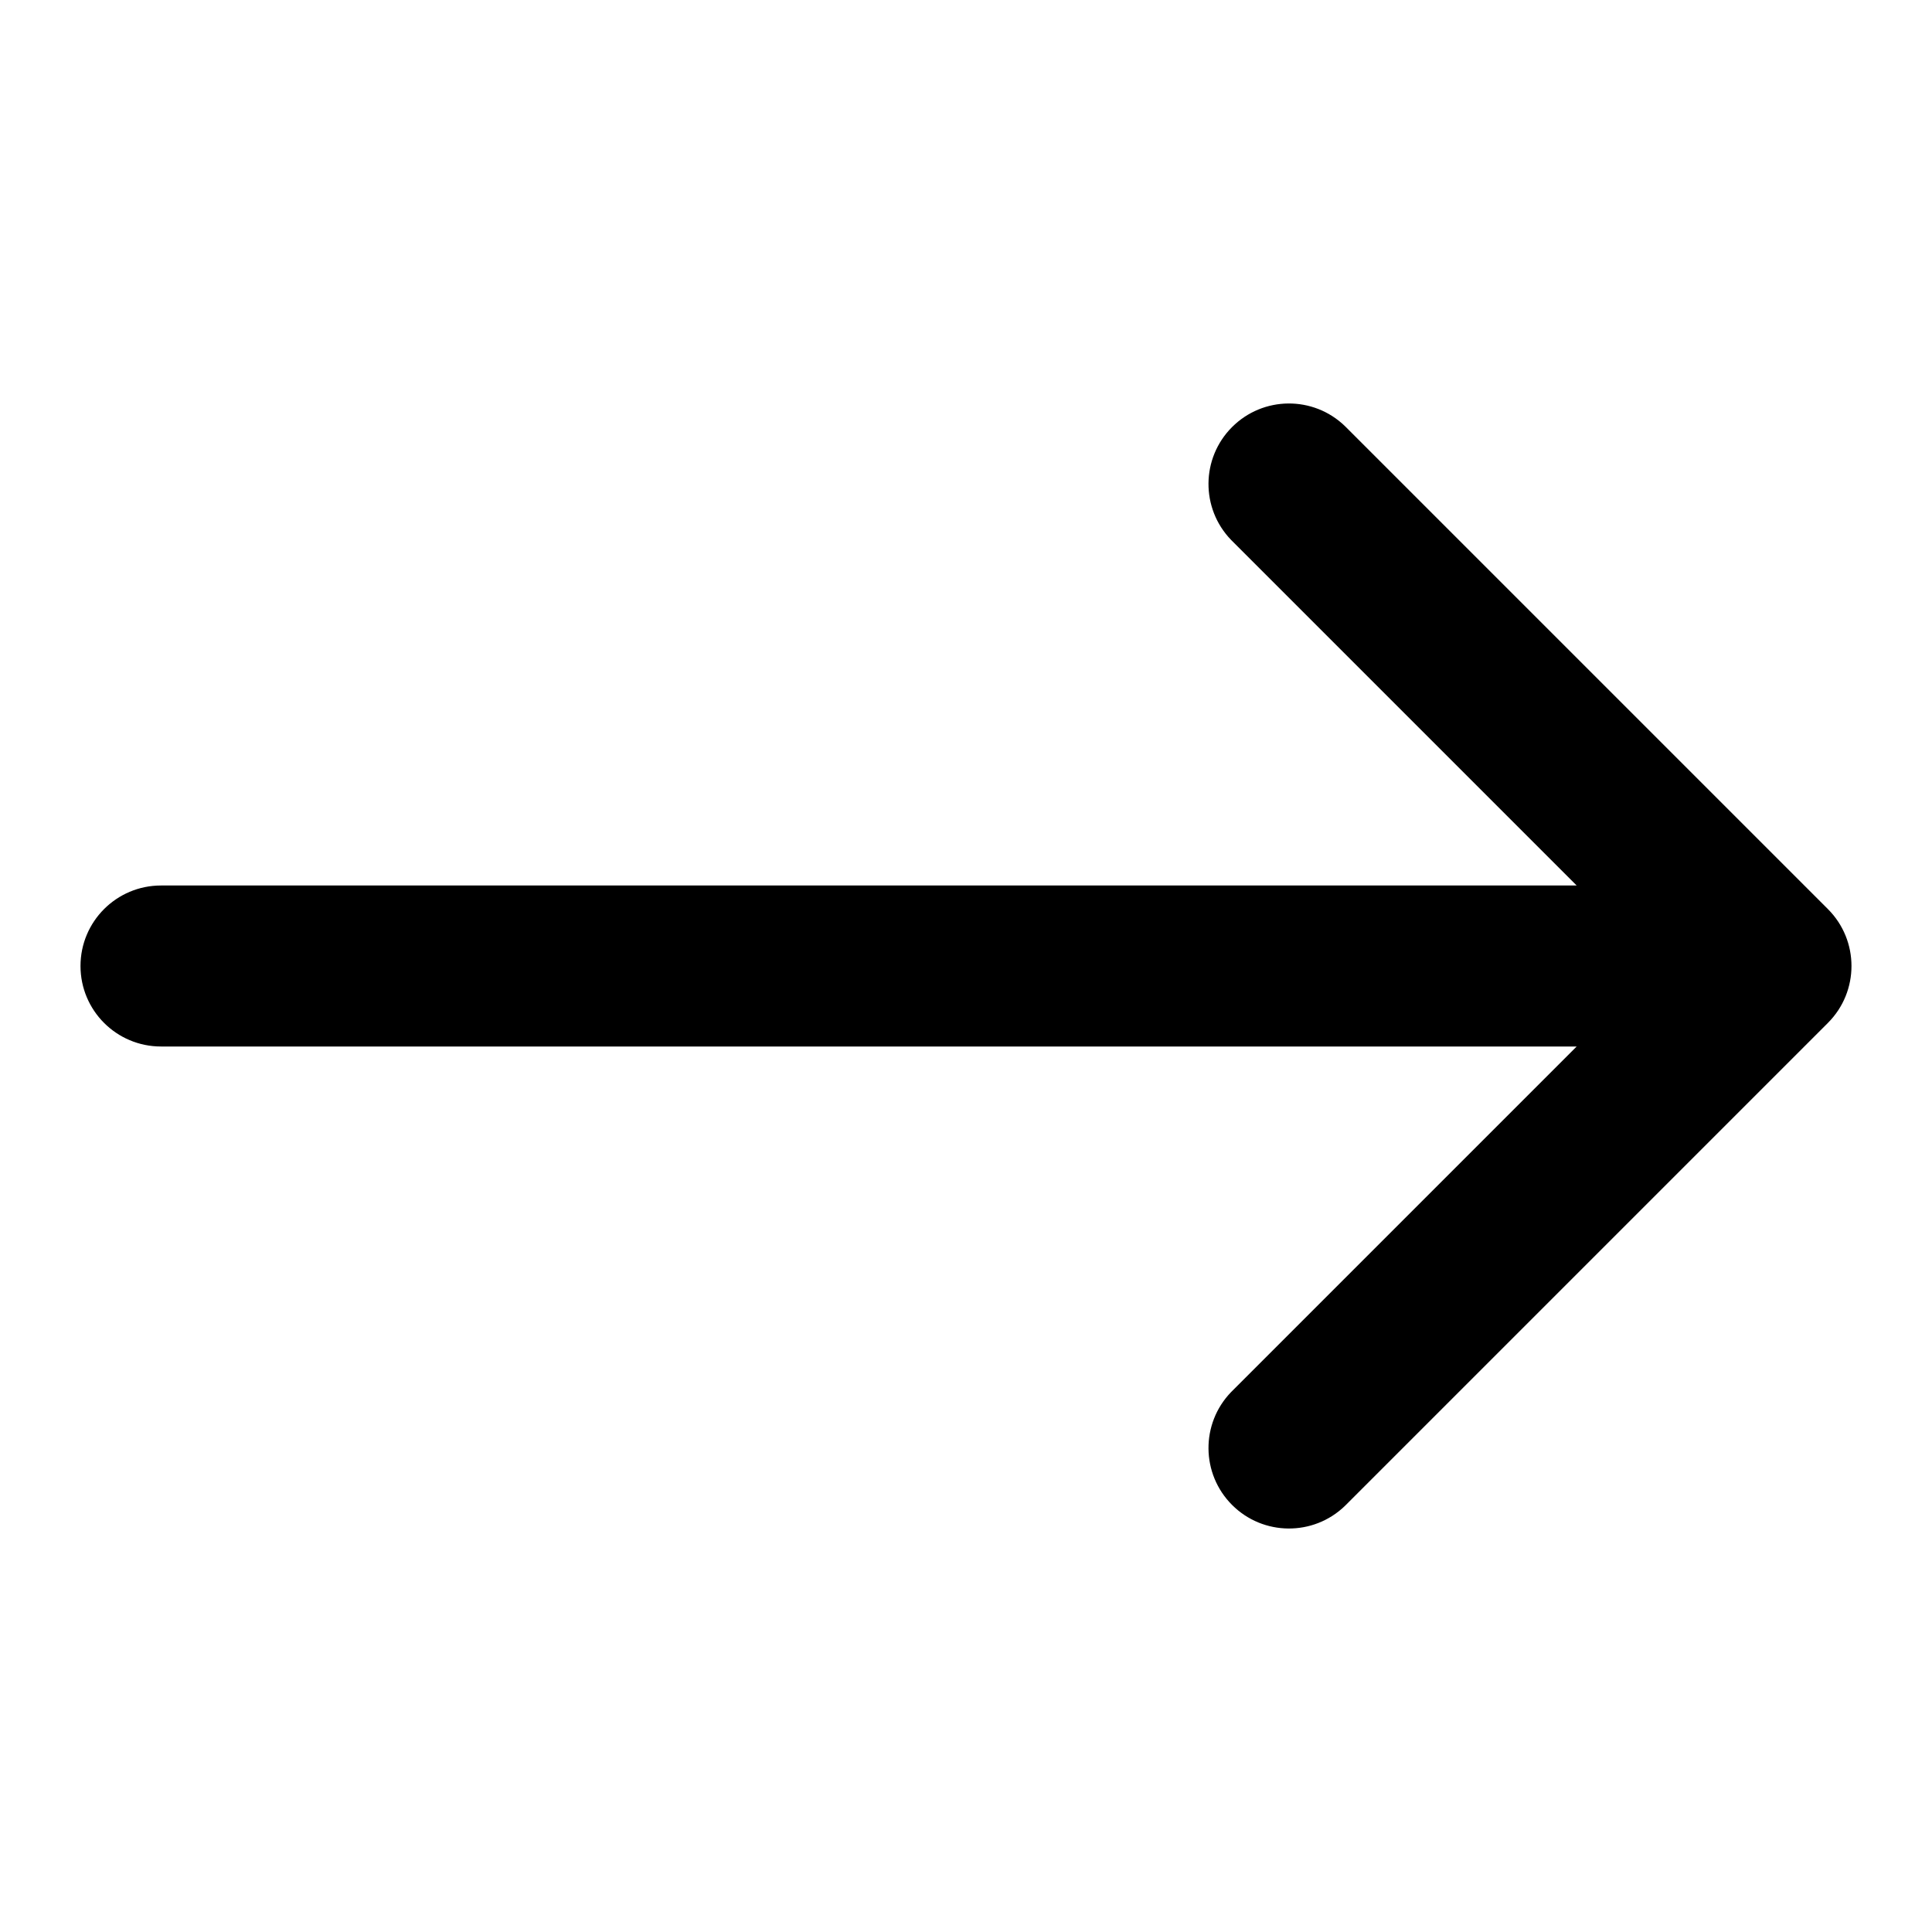
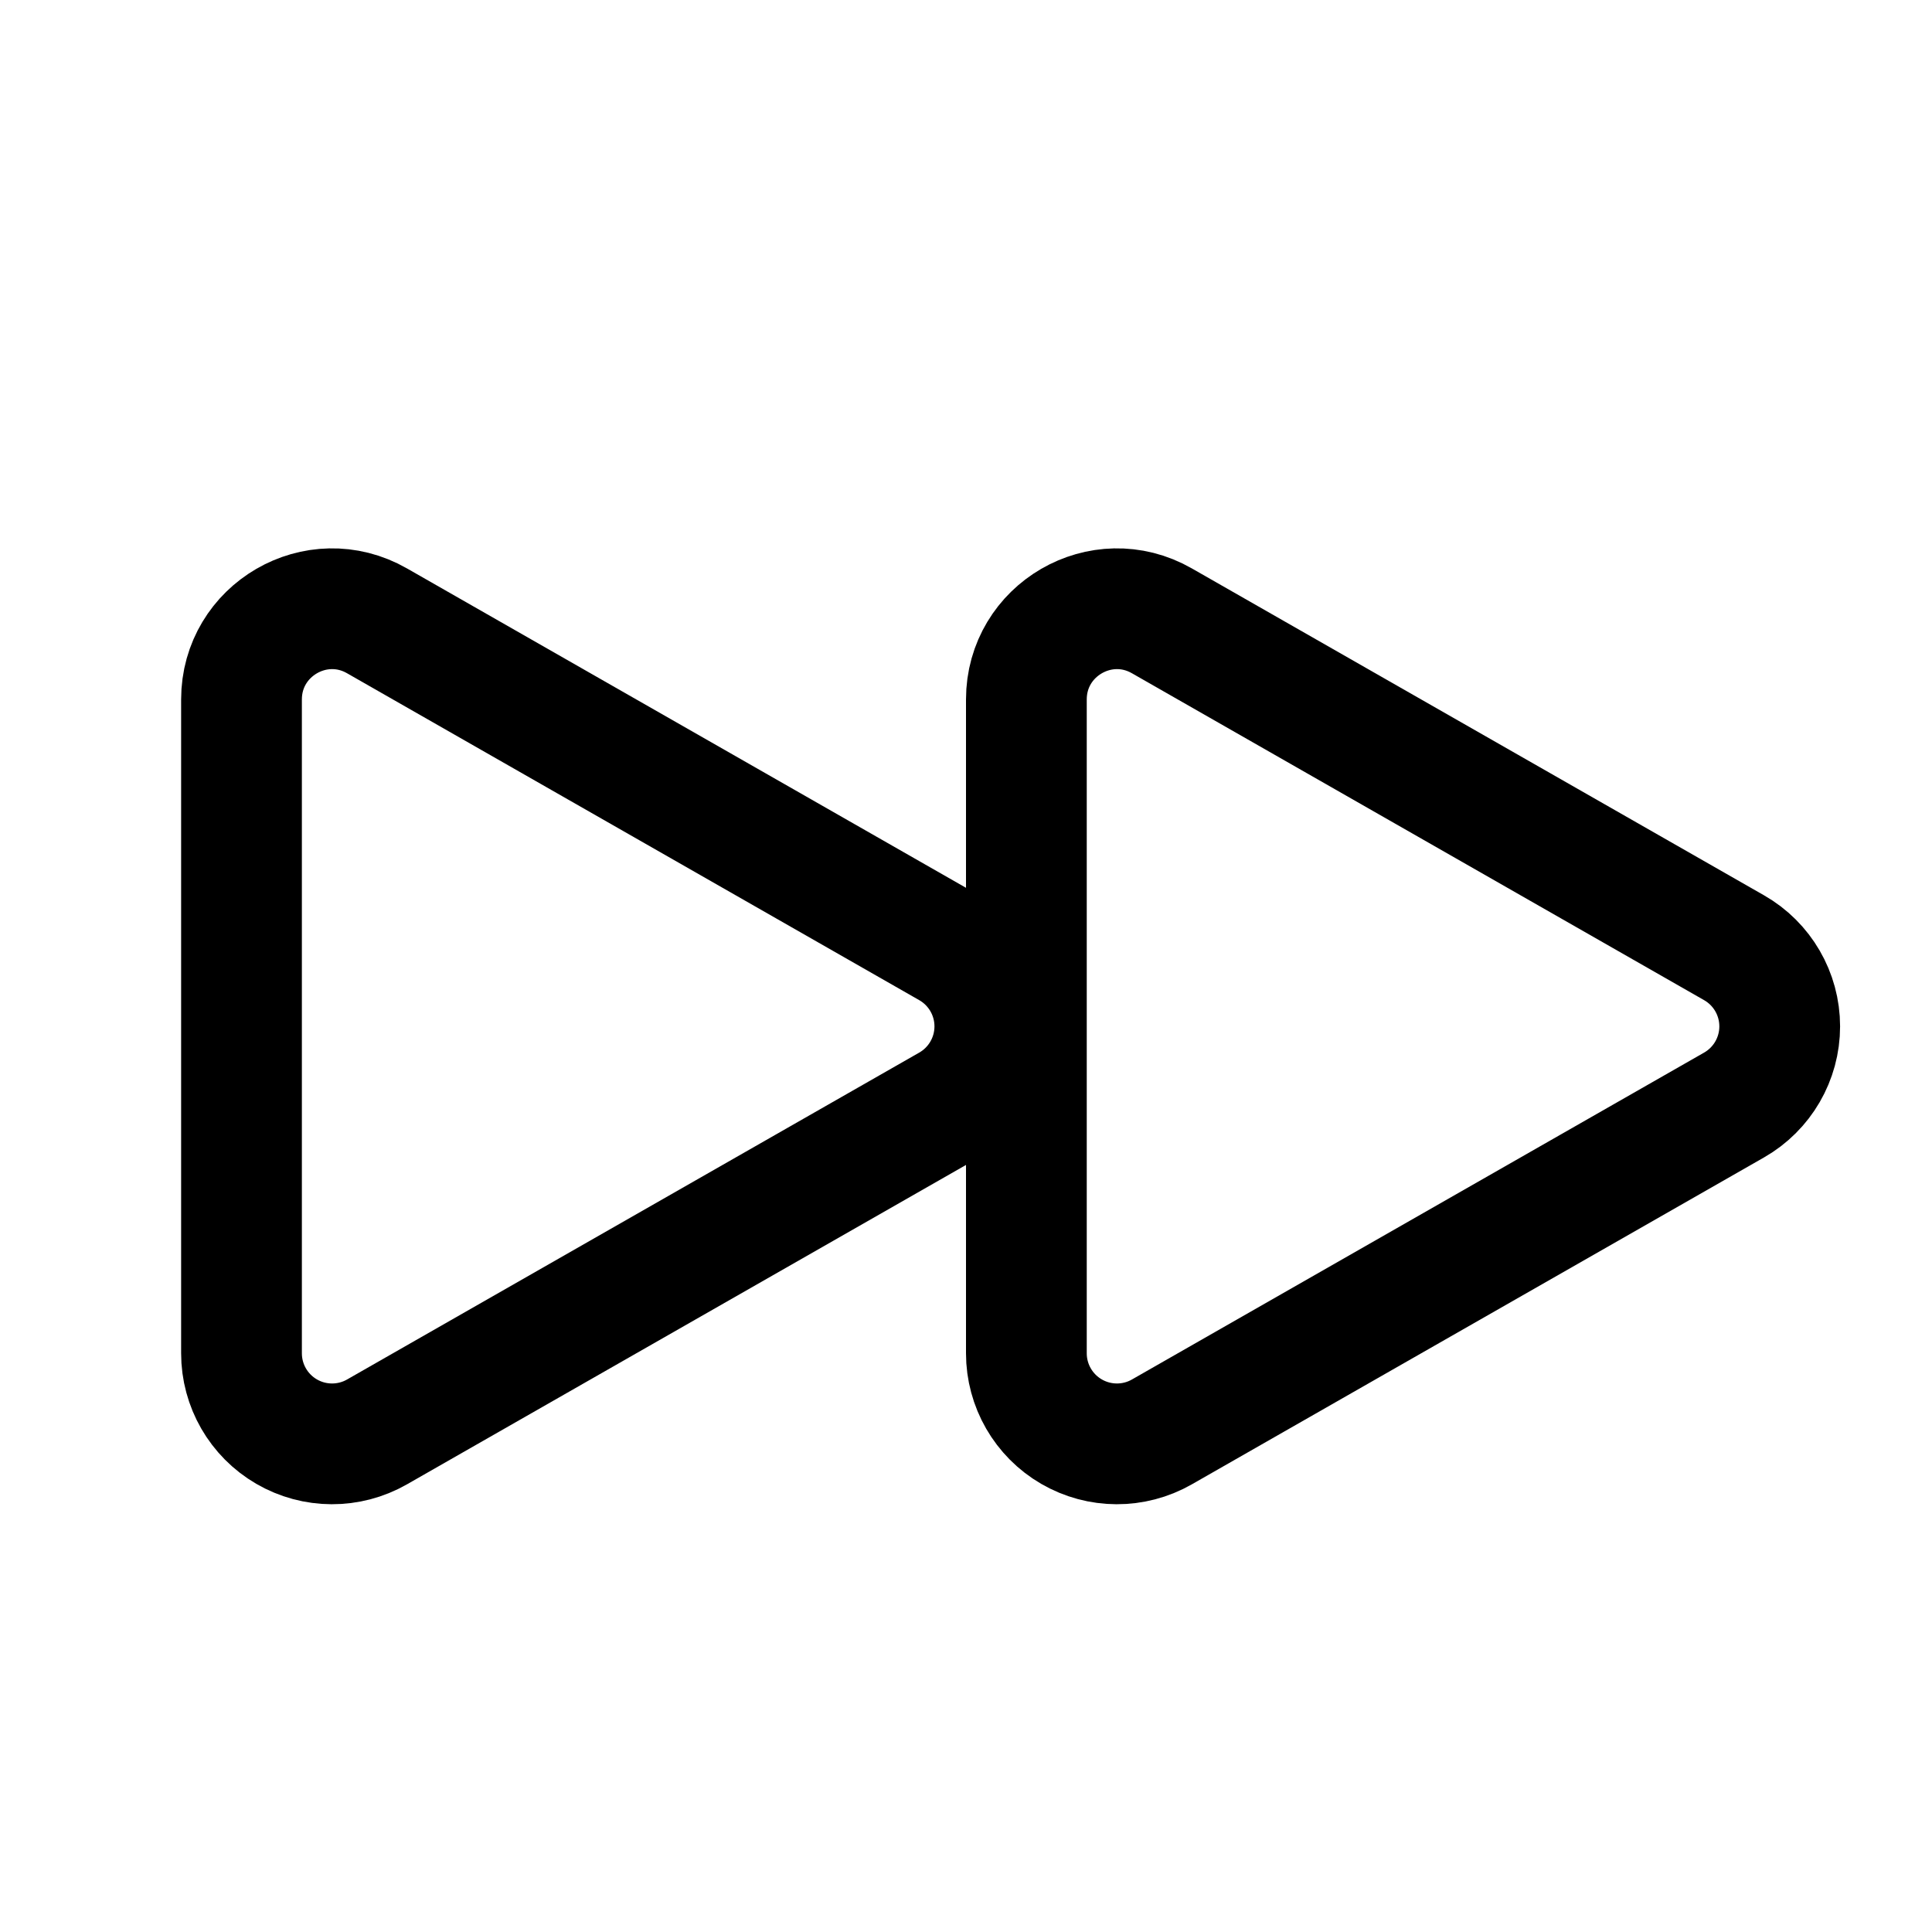
- <svg xmlns="http://www.w3.org/2000/svg" fill="currentColor" width="800px" height="800px" viewBox="0 0 24 24">
-   <path d="M16.707,18.707a1,1,0,0,1-1.414-1.414L19.586,13H2a1,1,0,0,1,0-2H19.586L15.293,6.707a1,1,0,0,1,1.414-1.414l6,6a1,1,0,0,1,0,1.414Z" />
+ <svg xmlns="http://www.w3.org/2000/svg" fill="none" viewBox="0 0 24 24" stroke-width="1.5" stroke="currentColor" class="size-6">
+   <path stroke-linecap="round" stroke-linejoin="round" d="M3 8.689c0-.864.933-1.406 1.683-.977l7.108 4.061a1.125 1.125 0 0 1 0 1.954l-7.108 4.061A1.125 1.125 0 0 1 3 16.811V8.69ZM12.75 8.689c0-.864.933-1.406 1.683-.977l7.108 4.061a1.125 1.125 0 0 1 0 1.954l-7.108 4.061a1.125 1.125 0 0 1-1.683-.977V8.69Z" />
</svg>
